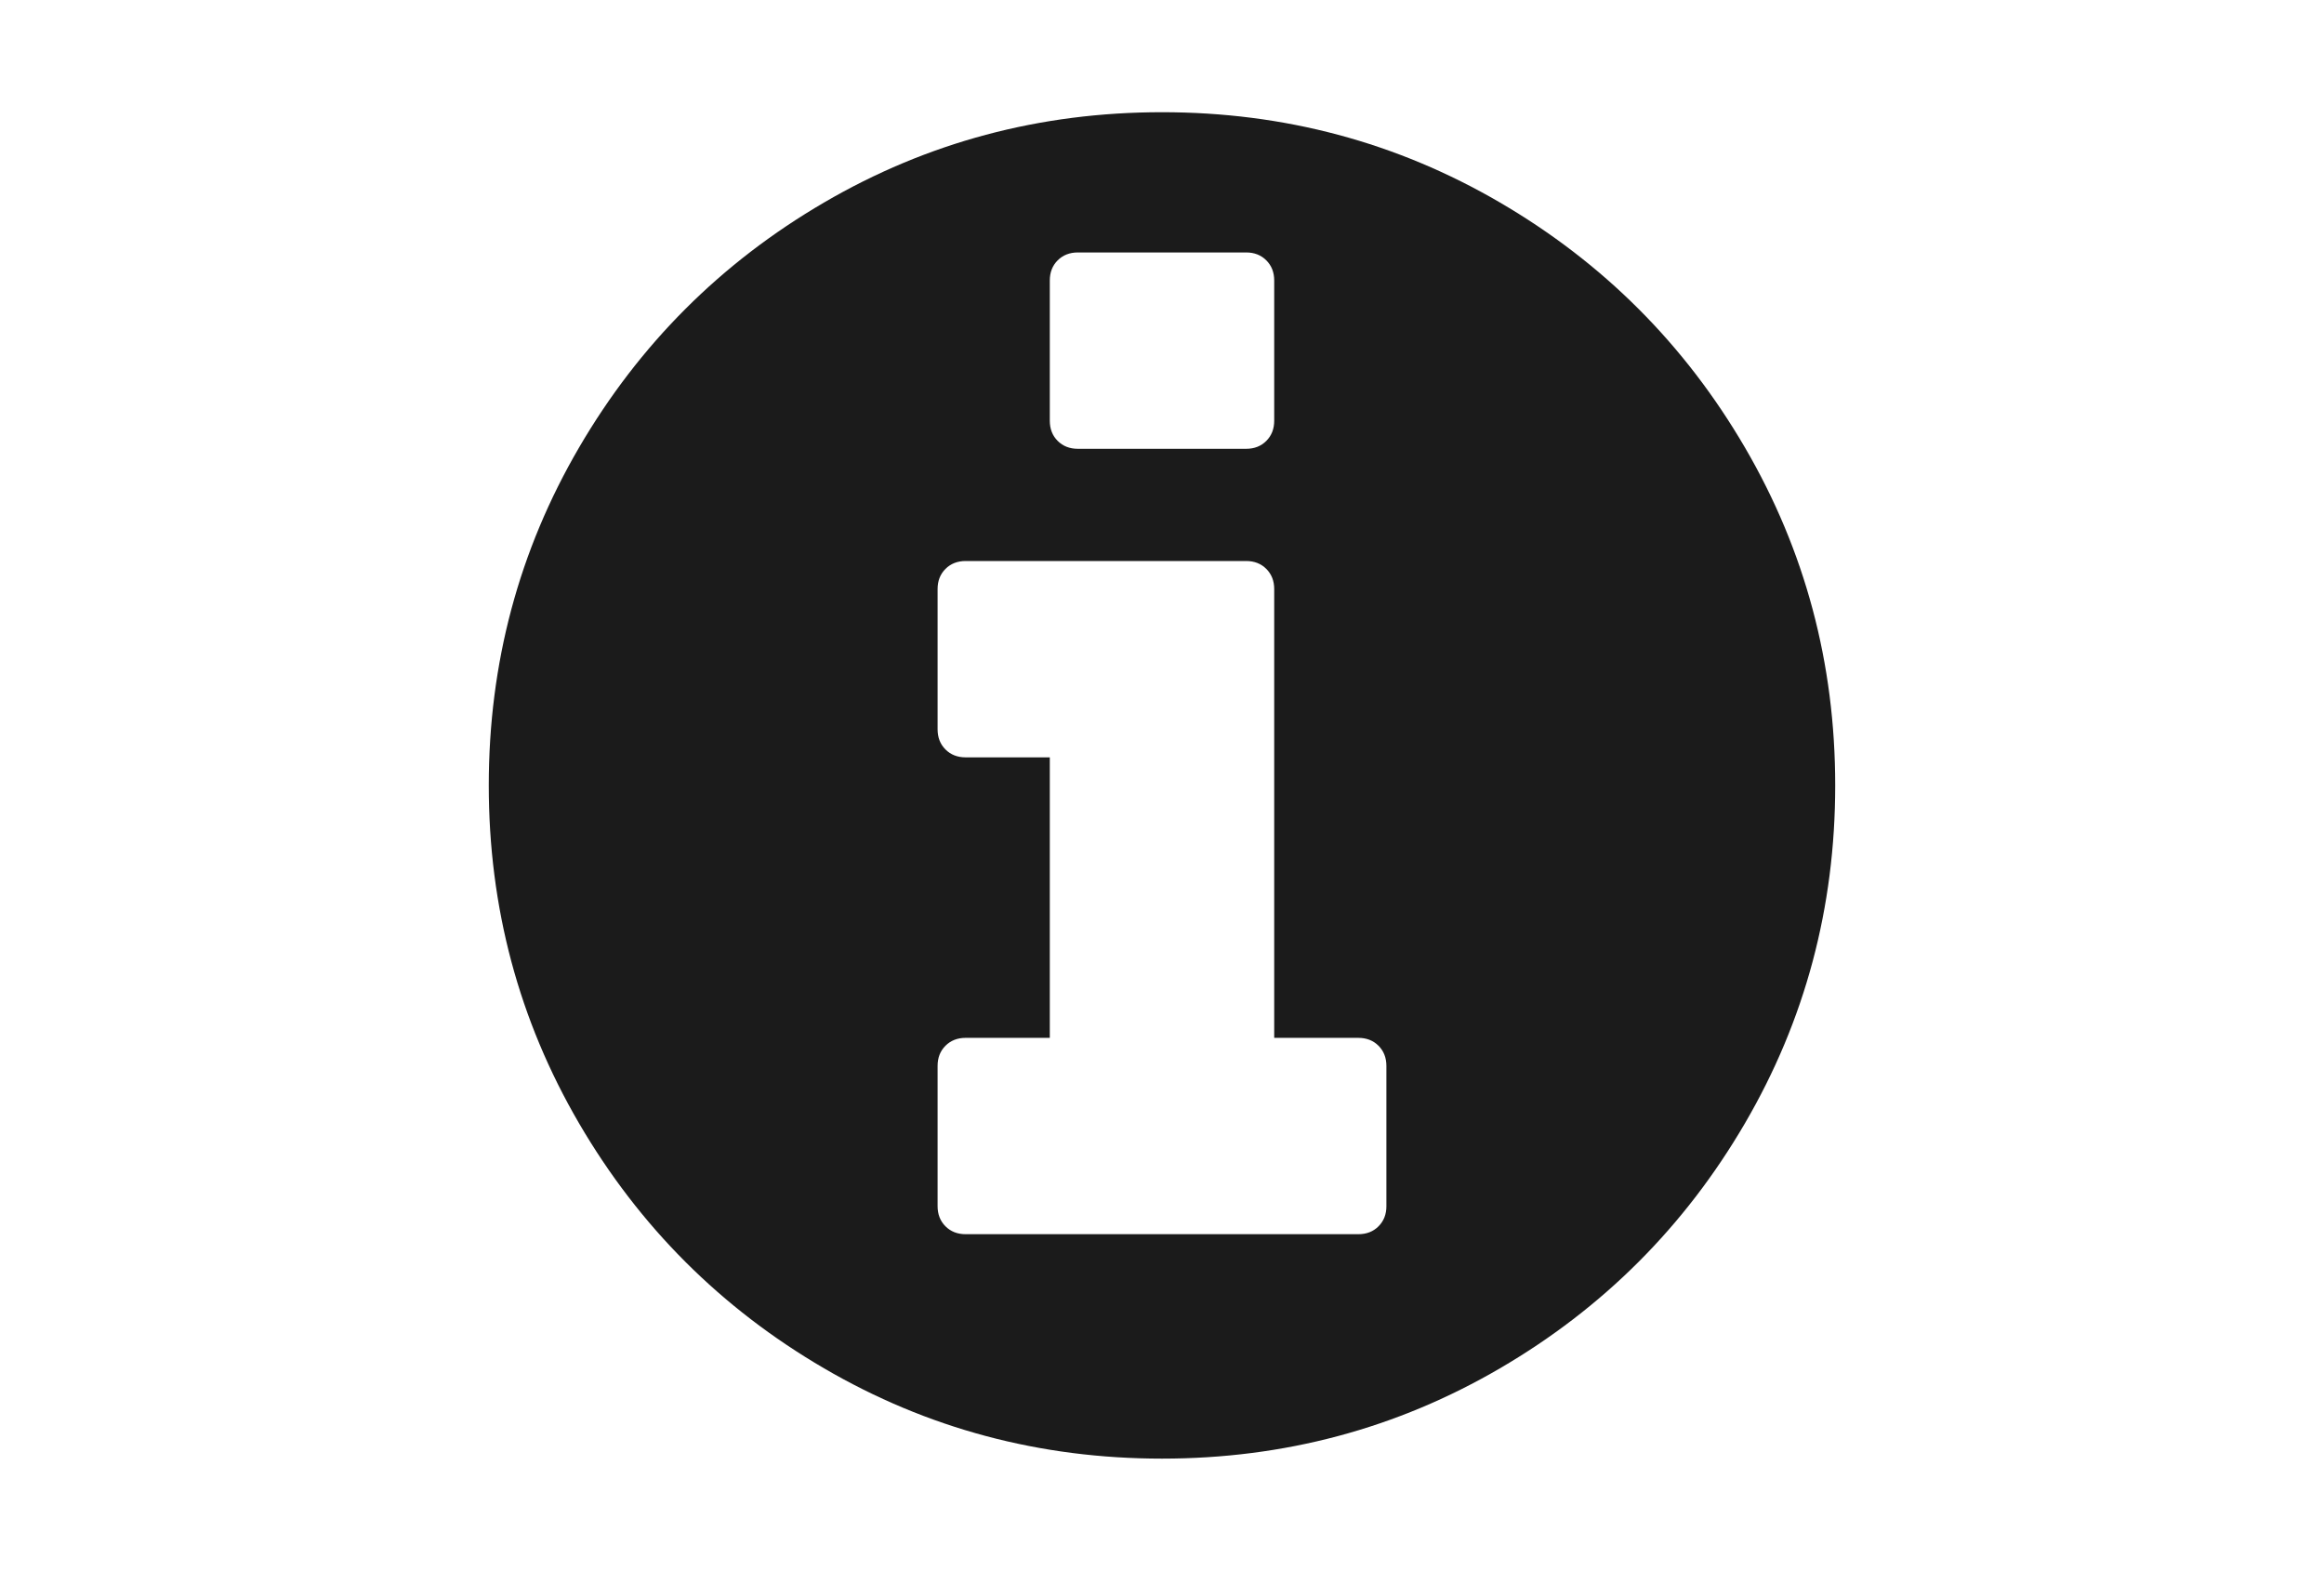
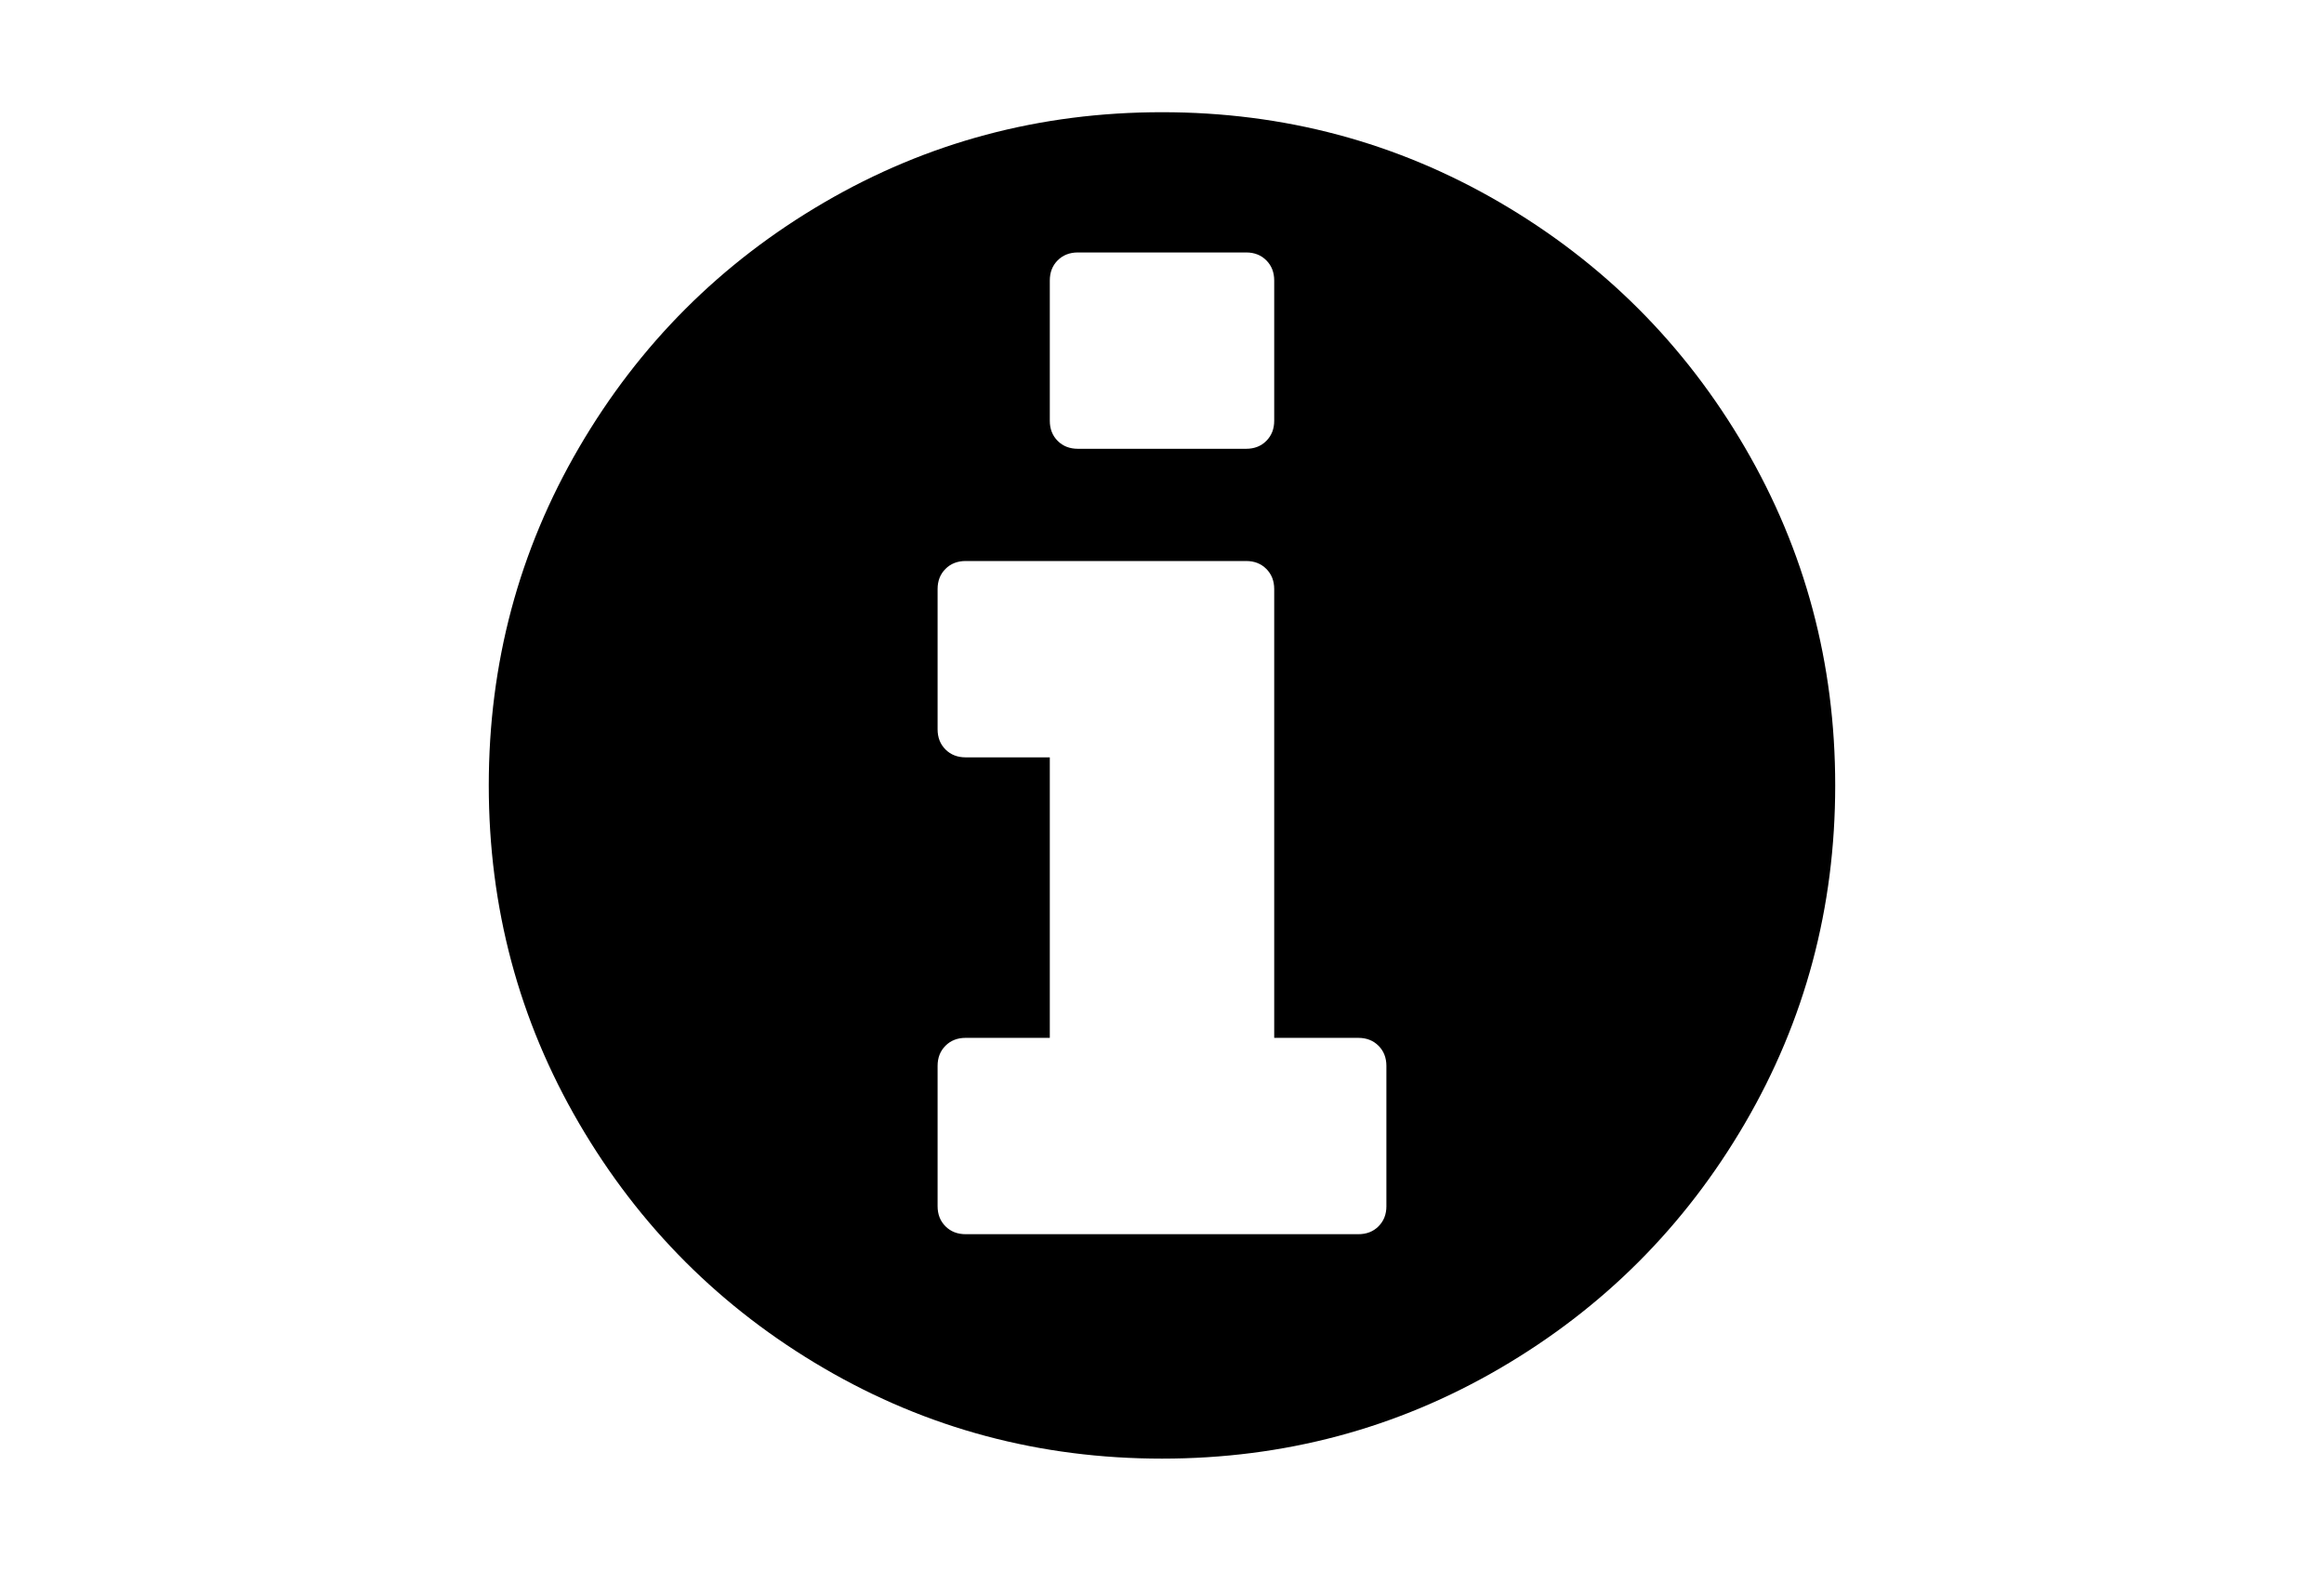
<svg xmlns="http://www.w3.org/2000/svg" version="1.1" id="Capa_1" x="0px" y="0px" width="216px" height="146px" viewBox="0 0 216 146" enable-background="new 0 0 216 146" xml:space="preserve">
-   <path d="M162.18,41.592c-5.595-9.586-13.185-17.176-22.771-22.771c-9.588-5.595-20.055-8.392-31.408-8.392  c-11.352,0-21.822,2.797-31.408,8.392c-9.587,5.594-17.177,13.184-22.772,22.771C48.225,51.179,45.428,61.649,45.428,73  c0,11.352,2.798,21.82,8.392,31.408c5.595,9.585,13.185,17.176,22.772,22.771c9.587,5.595,20.056,8.392,31.408,8.392  c11.352,0,21.822-2.797,31.408-8.392c9.586-5.594,17.176-13.185,22.771-22.771c5.594-9.587,8.391-20.057,8.391-31.408  C170.57,61.648,167.773,51.178,162.18,41.592z M97.572,26.071c0-0.761,0.244-1.385,0.733-1.874c0.489-0.488,1.114-0.733,1.874-0.733  h15.644c0.76,0,1.385,0.245,1.872,0.733c0.488,0.489,0.734,1.113,0.734,1.874v13.036c0,0.76-0.246,1.385-0.734,1.873  c-0.487,0.489-1.112,0.733-1.872,0.733h-15.644c-0.76,0-1.385-0.244-1.874-0.733c-0.489-0.488-0.733-1.113-0.733-1.873V26.071z   M128.857,112.107c0,0.76-0.246,1.385-0.733,1.872c-0.487,0.489-1.112,0.733-1.874,0.733h-36.5c-0.761,0-1.385-0.244-1.874-0.733  c-0.489-0.488-0.733-1.113-0.733-1.873V99.07c0-0.762,0.244-1.385,0.733-1.874c0.489-0.488,1.114-0.733,1.874-0.733h7.822V70.392  H89.75c-0.761,0-1.385-0.244-1.874-0.733c-0.489-0.488-0.733-1.113-0.733-1.874V54.75c0-0.761,0.244-1.385,0.733-1.874  c0.489-0.489,1.114-0.733,1.874-0.733h26.073c0.76,0,1.385,0.244,1.872,0.733c0.488,0.489,0.734,1.113,0.734,1.874v41.714h7.82  c0.761,0,1.386,0.245,1.874,0.733c0.487,0.488,0.733,1.113,0.733,1.874V112.107z" fill="#1b1b1b" />
+   <path d="M162.18,41.592c-5.595-9.586-13.185-17.176-22.771-22.771c-9.588-5.595-20.055-8.392-31.408-8.392  c-11.352,0-21.822,2.797-31.408,8.392c-9.587,5.594-17.177,13.184-22.772,22.771C48.225,51.179,45.428,61.649,45.428,73  c0,11.352,2.798,21.82,8.392,31.408c5.595,9.585,13.185,17.176,22.772,22.771c9.587,5.595,20.056,8.392,31.408,8.392  c11.352,0,21.822-2.797,31.408-8.392c9.586-5.594,17.176-13.185,22.771-22.771c5.594-9.587,8.391-20.057,8.391-31.408  C170.57,61.648,167.773,51.178,162.18,41.592z M97.572,26.071c0-0.761,0.244-1.385,0.733-1.874c0.489-0.488,1.114-0.733,1.874-0.733  h15.644c0.76,0,1.385,0.245,1.872,0.733c0.488,0.489,0.734,1.113,0.734,1.874v13.036c0,0.76-0.246,1.385-0.734,1.873  c-0.487,0.489-1.112,0.733-1.872,0.733h-15.644c-0.76,0-1.385-0.244-1.874-0.733c-0.489-0.488-0.733-1.113-0.733-1.873V26.071z   M128.857,112.107c0,0.76-0.246,1.385-0.733,1.872c-0.487,0.489-1.112,0.733-1.874,0.733h-36.5c-0.761,0-1.385-0.244-1.874-0.733  c-0.489-0.488-0.733-1.113-0.733-1.873V99.07c0-0.762,0.244-1.385,0.733-1.874c0.489-0.488,1.114-0.733,1.874-0.733h7.822V70.392  H89.75c-0.761,0-1.385-0.244-1.874-0.733c-0.489-0.488-0.733-1.113-0.733-1.874V54.75c0-0.761,0.244-1.385,0.733-1.874  c0.489-0.489,1.114-0.733,1.874-0.733h26.073c0.76,0,1.385,0.244,1.872,0.733c0.488,0.489,0.734,1.113,0.734,1.874v41.714h7.82  c0.761,0,1.386,0.245,1.874,0.733c0.487,0.488,0.733,1.113,0.733,1.874V112.107z" />
</svg>
